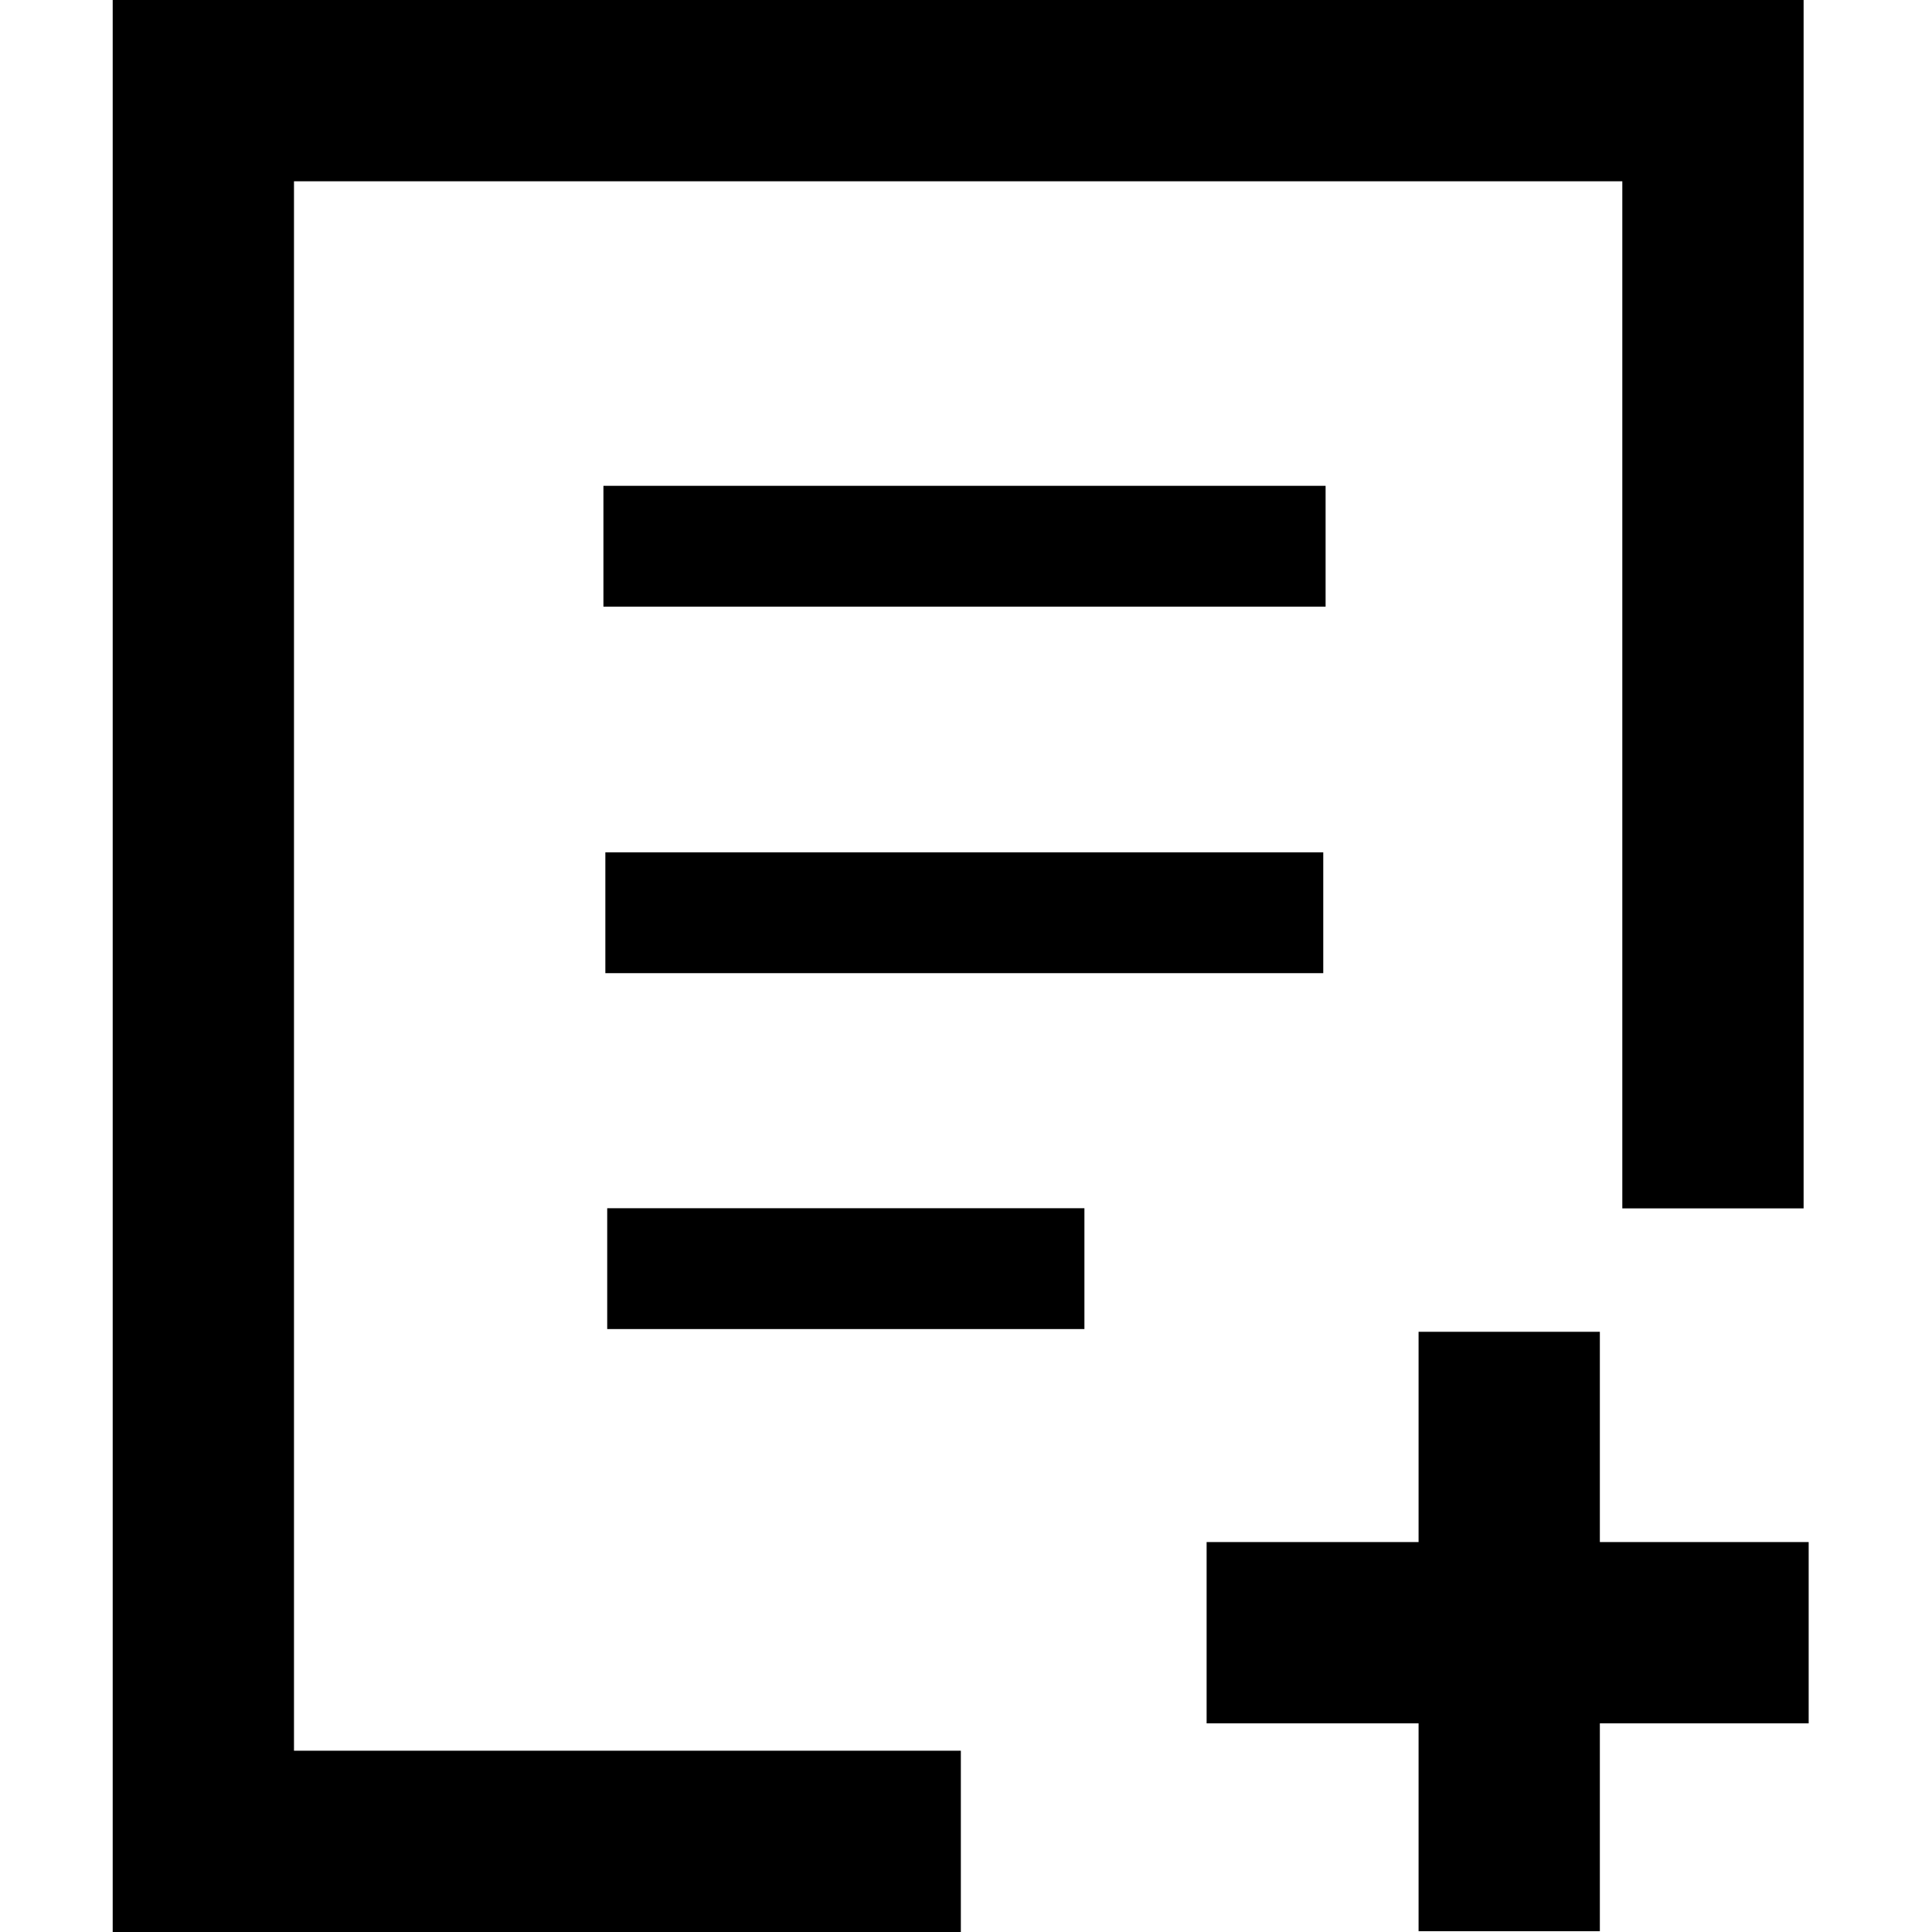
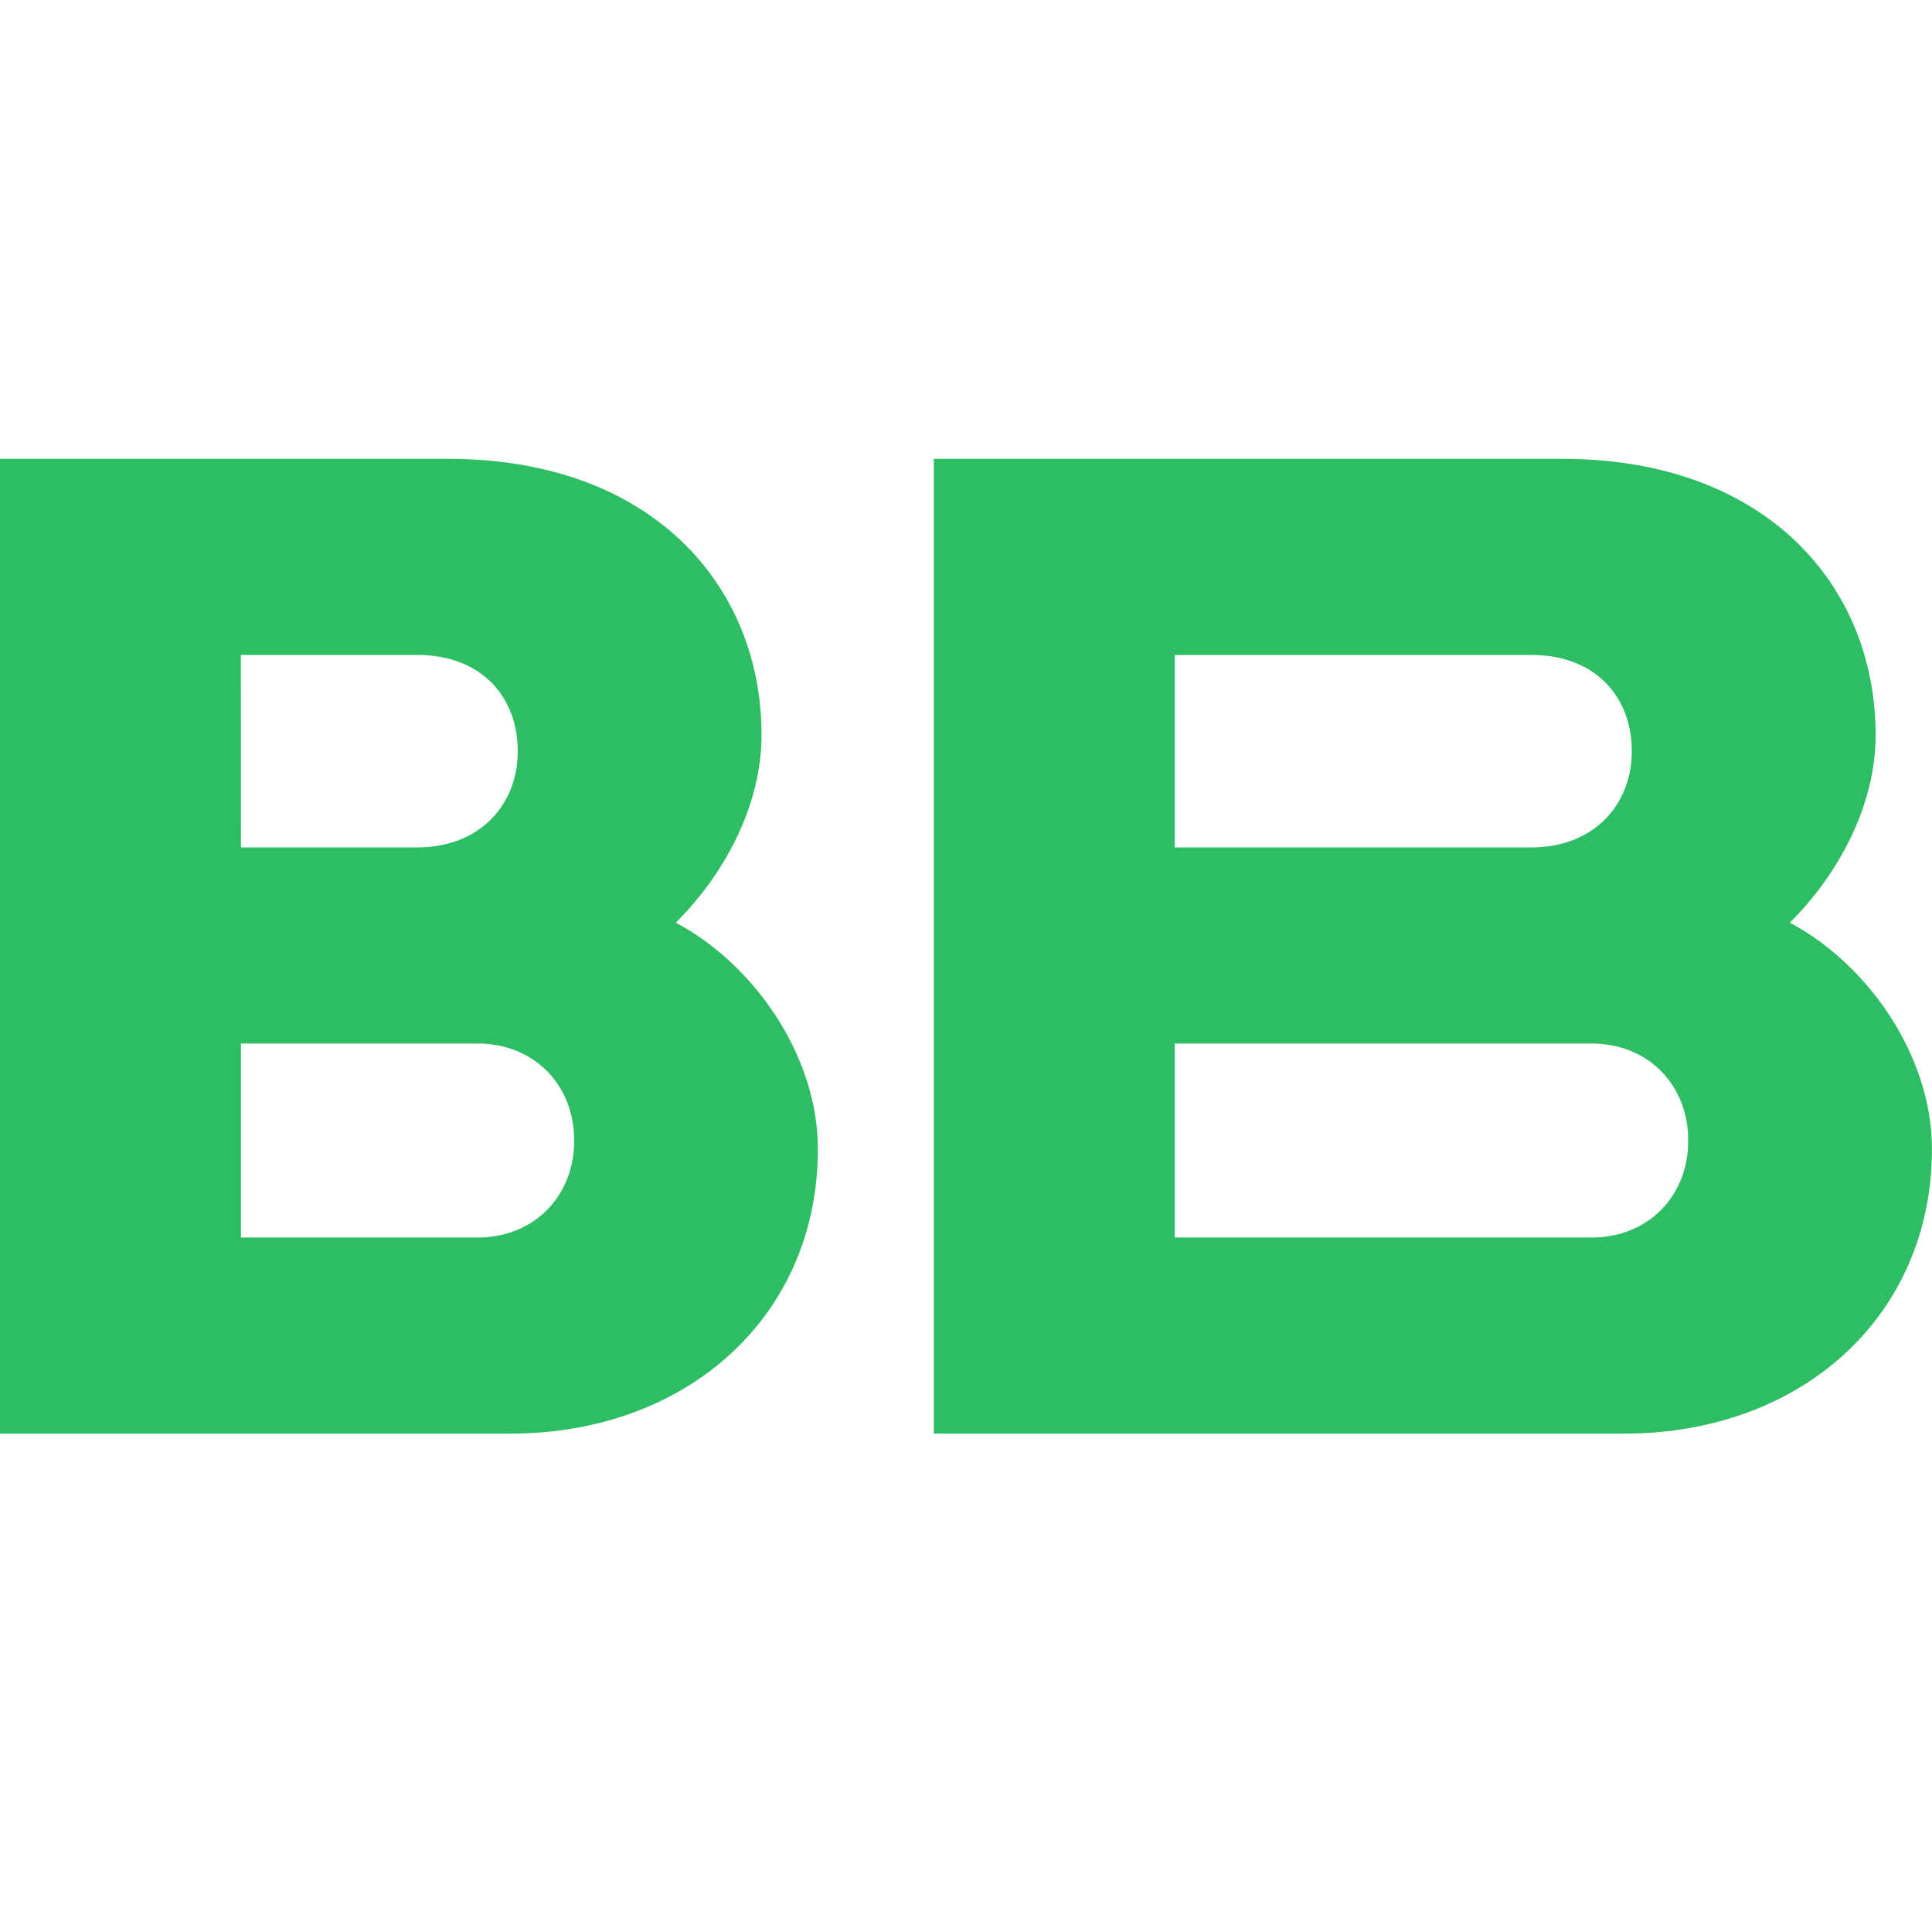
- <svg xmlns="http://www.w3.org/2000/svg" viewBox="0 0 24 24">
-   <path fill="currentColor" d="m 17.622,19.156 v -2.612 h 2.252 v 2.612 H 22.468 v 2.252 h -2.594 v 2.582 h -2.252 v -2.582 h -2.633 v -2.252 z m -5.686,2.592 v 2.252 H 1.4 V 0 H 22.405 V 15.011 H 20.153 V 2.252 H 3.652 V 21.748 H 11.938 Z M 7.496,7.536 V 6.035 h 8.971 v 1.501 z m 0.024,4.553 v -1.501 h 8.918 v 1.501 z m 0.023,4.421 v -1.501 h 5.928 v 1.501 z" />
+ <svg xmlns="http://www.w3.org/2000/svg" width="24" height="24" viewBox="0 0 24 24">
+   <path fill="#2dbe64" d="M20.176 17.809H11.6V5.7h7.81c2.52 0 3.89 1.57 3.89 3.43 0 .834-.421 1.687-1.066 2.332.95.502 1.765 1.633 1.765 2.812 0 2.075-1.62 3.535-3.823 3.535m-5.583-2.436h5.176c.725 0 1.202-.536 1.202-1.195v-.02c0-.659-.477-1.195-1.202-1.195h-5.176zm0-4.846h4.428c.784 0 1.25-.536 1.25-1.196s-.437-1.195-1.25-1.195h-4.428zm-8.256 7.282H0V5.7h5.57c2.522 0 3.89 1.57 3.89 3.43 0 .834-.42 1.687-1.065 2.332.95.502 1.765 1.633 1.765 2.812 0 2.075-1.62 3.535-3.823 3.535m-3.344-2.436H5.93c.725 0 1.202-.536 1.202-1.195v-.02c0-.659-.477-1.195-1.202-1.195H2.993Zm0-4.846h2.189c.784 0 1.25-.536 1.25-1.196s-.437-1.195-1.25-1.195h-2.19Z" />
</svg>
